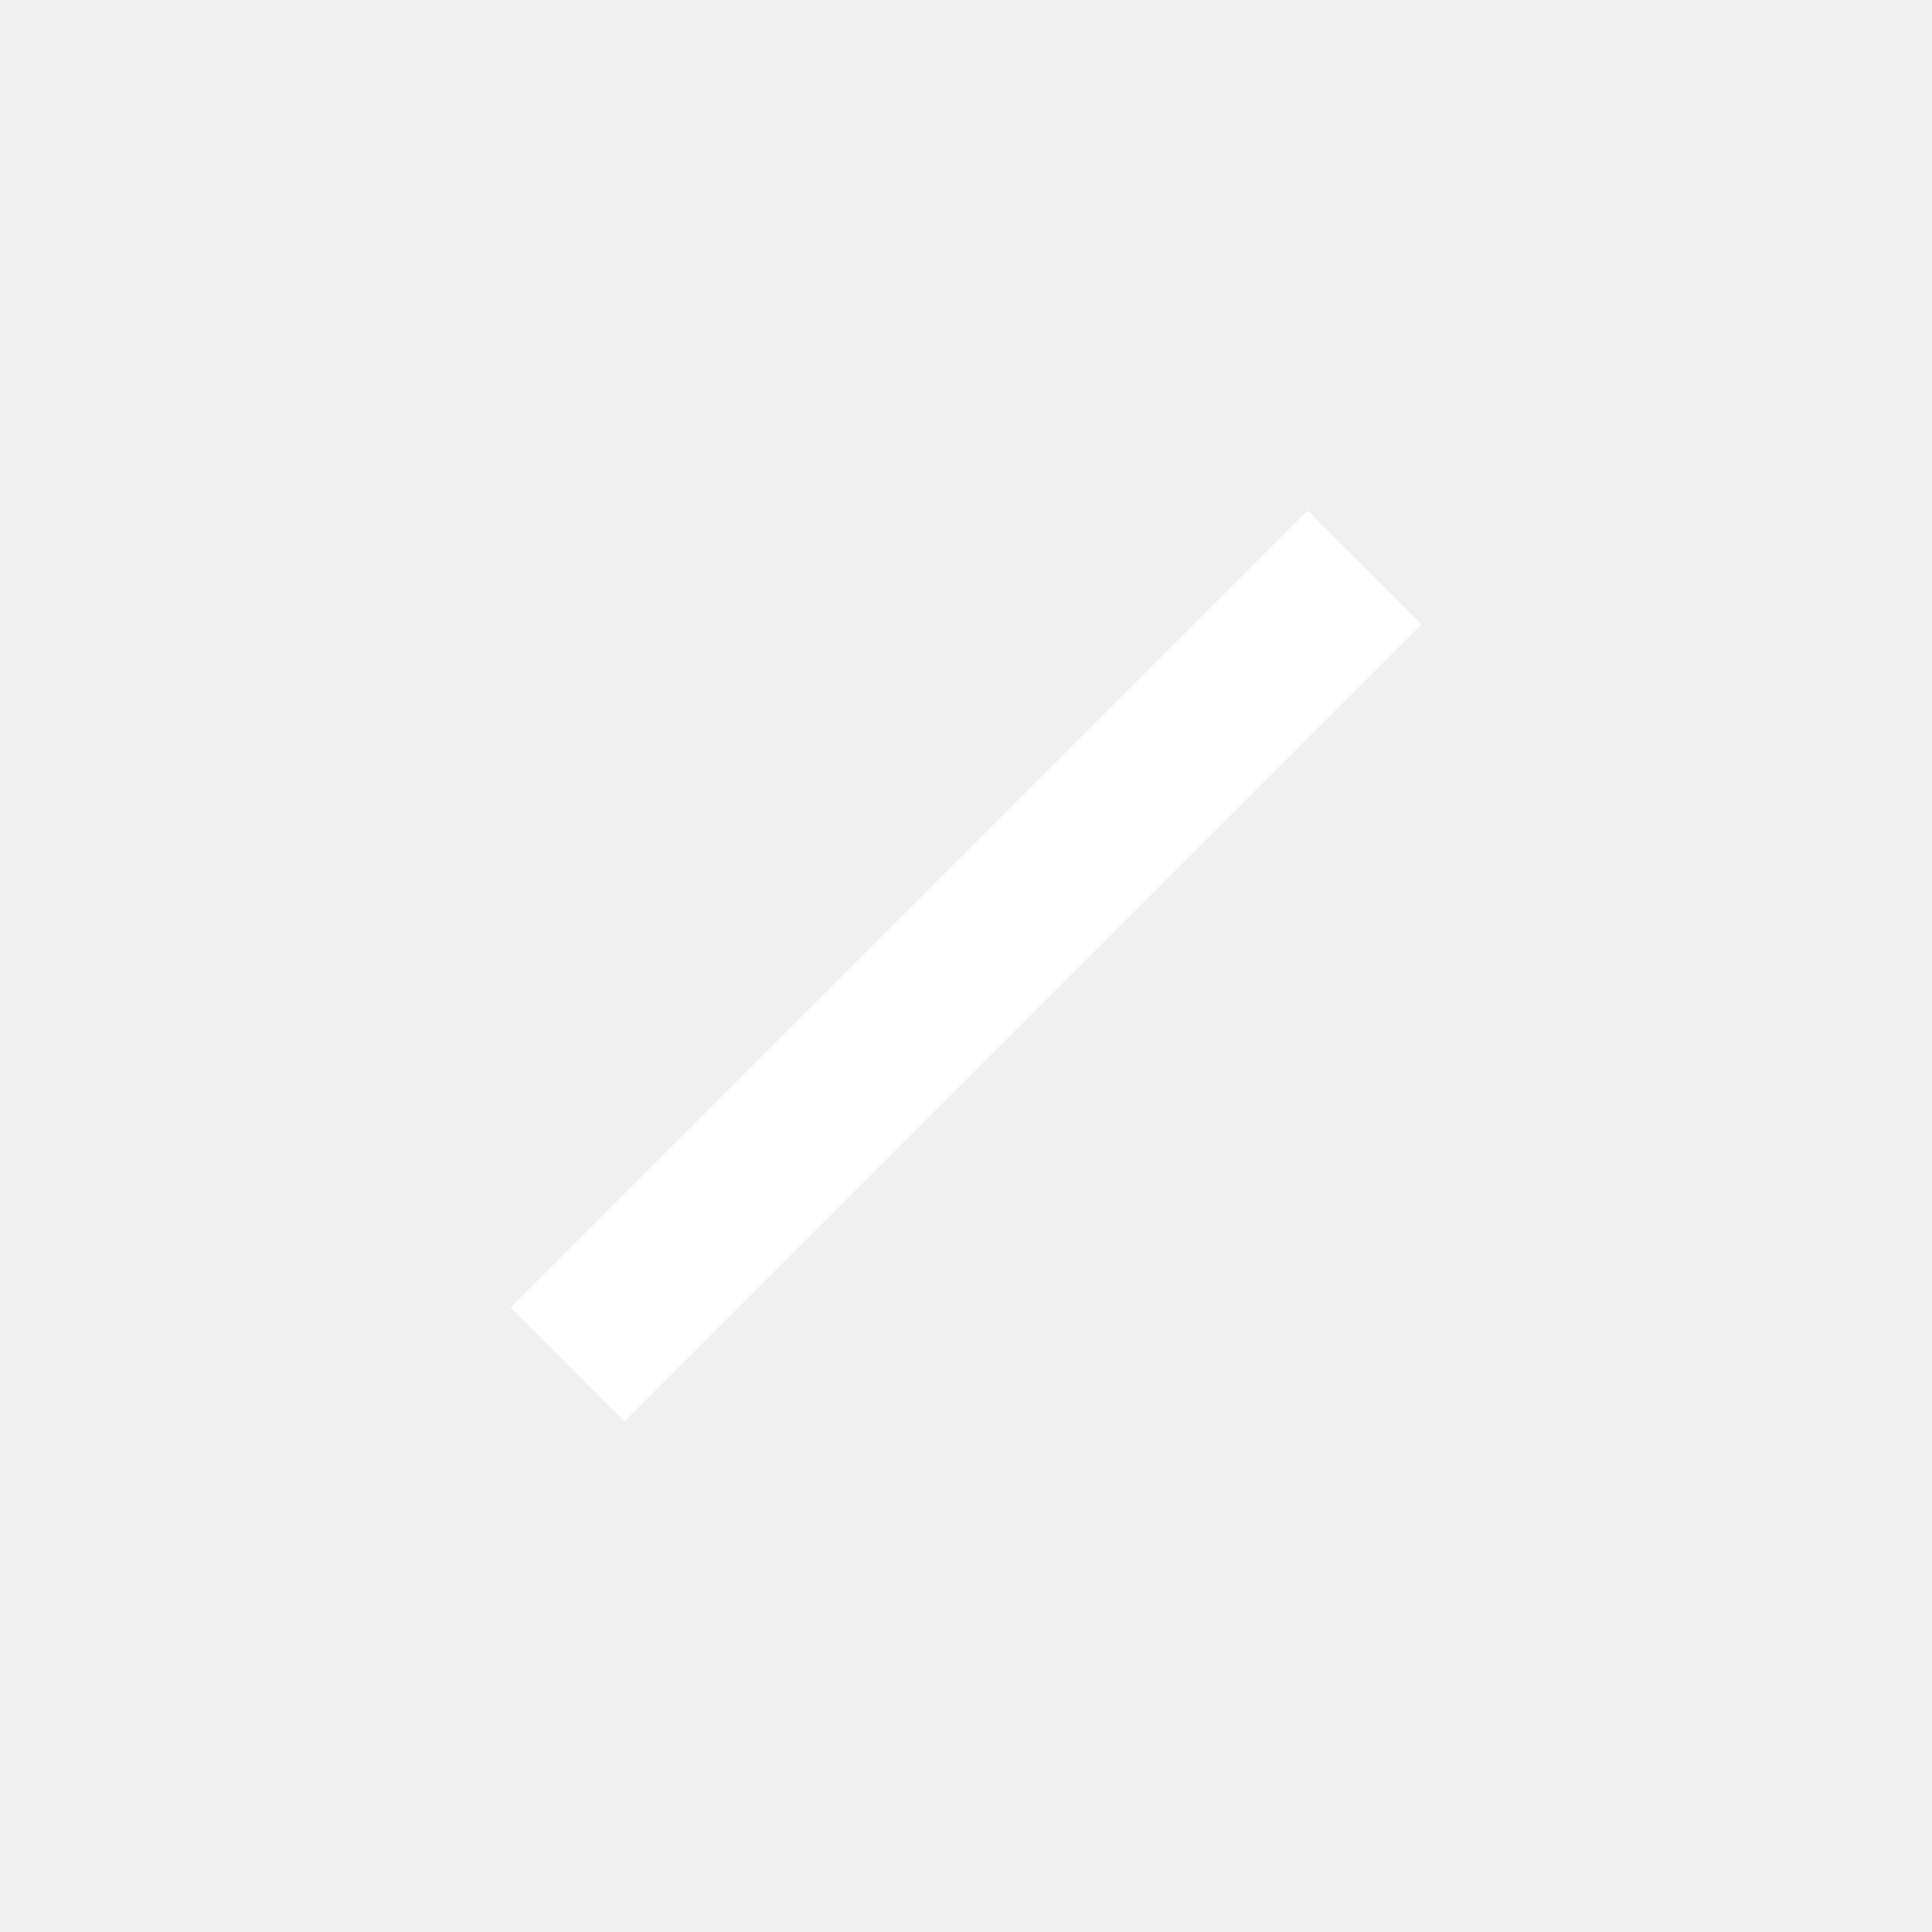
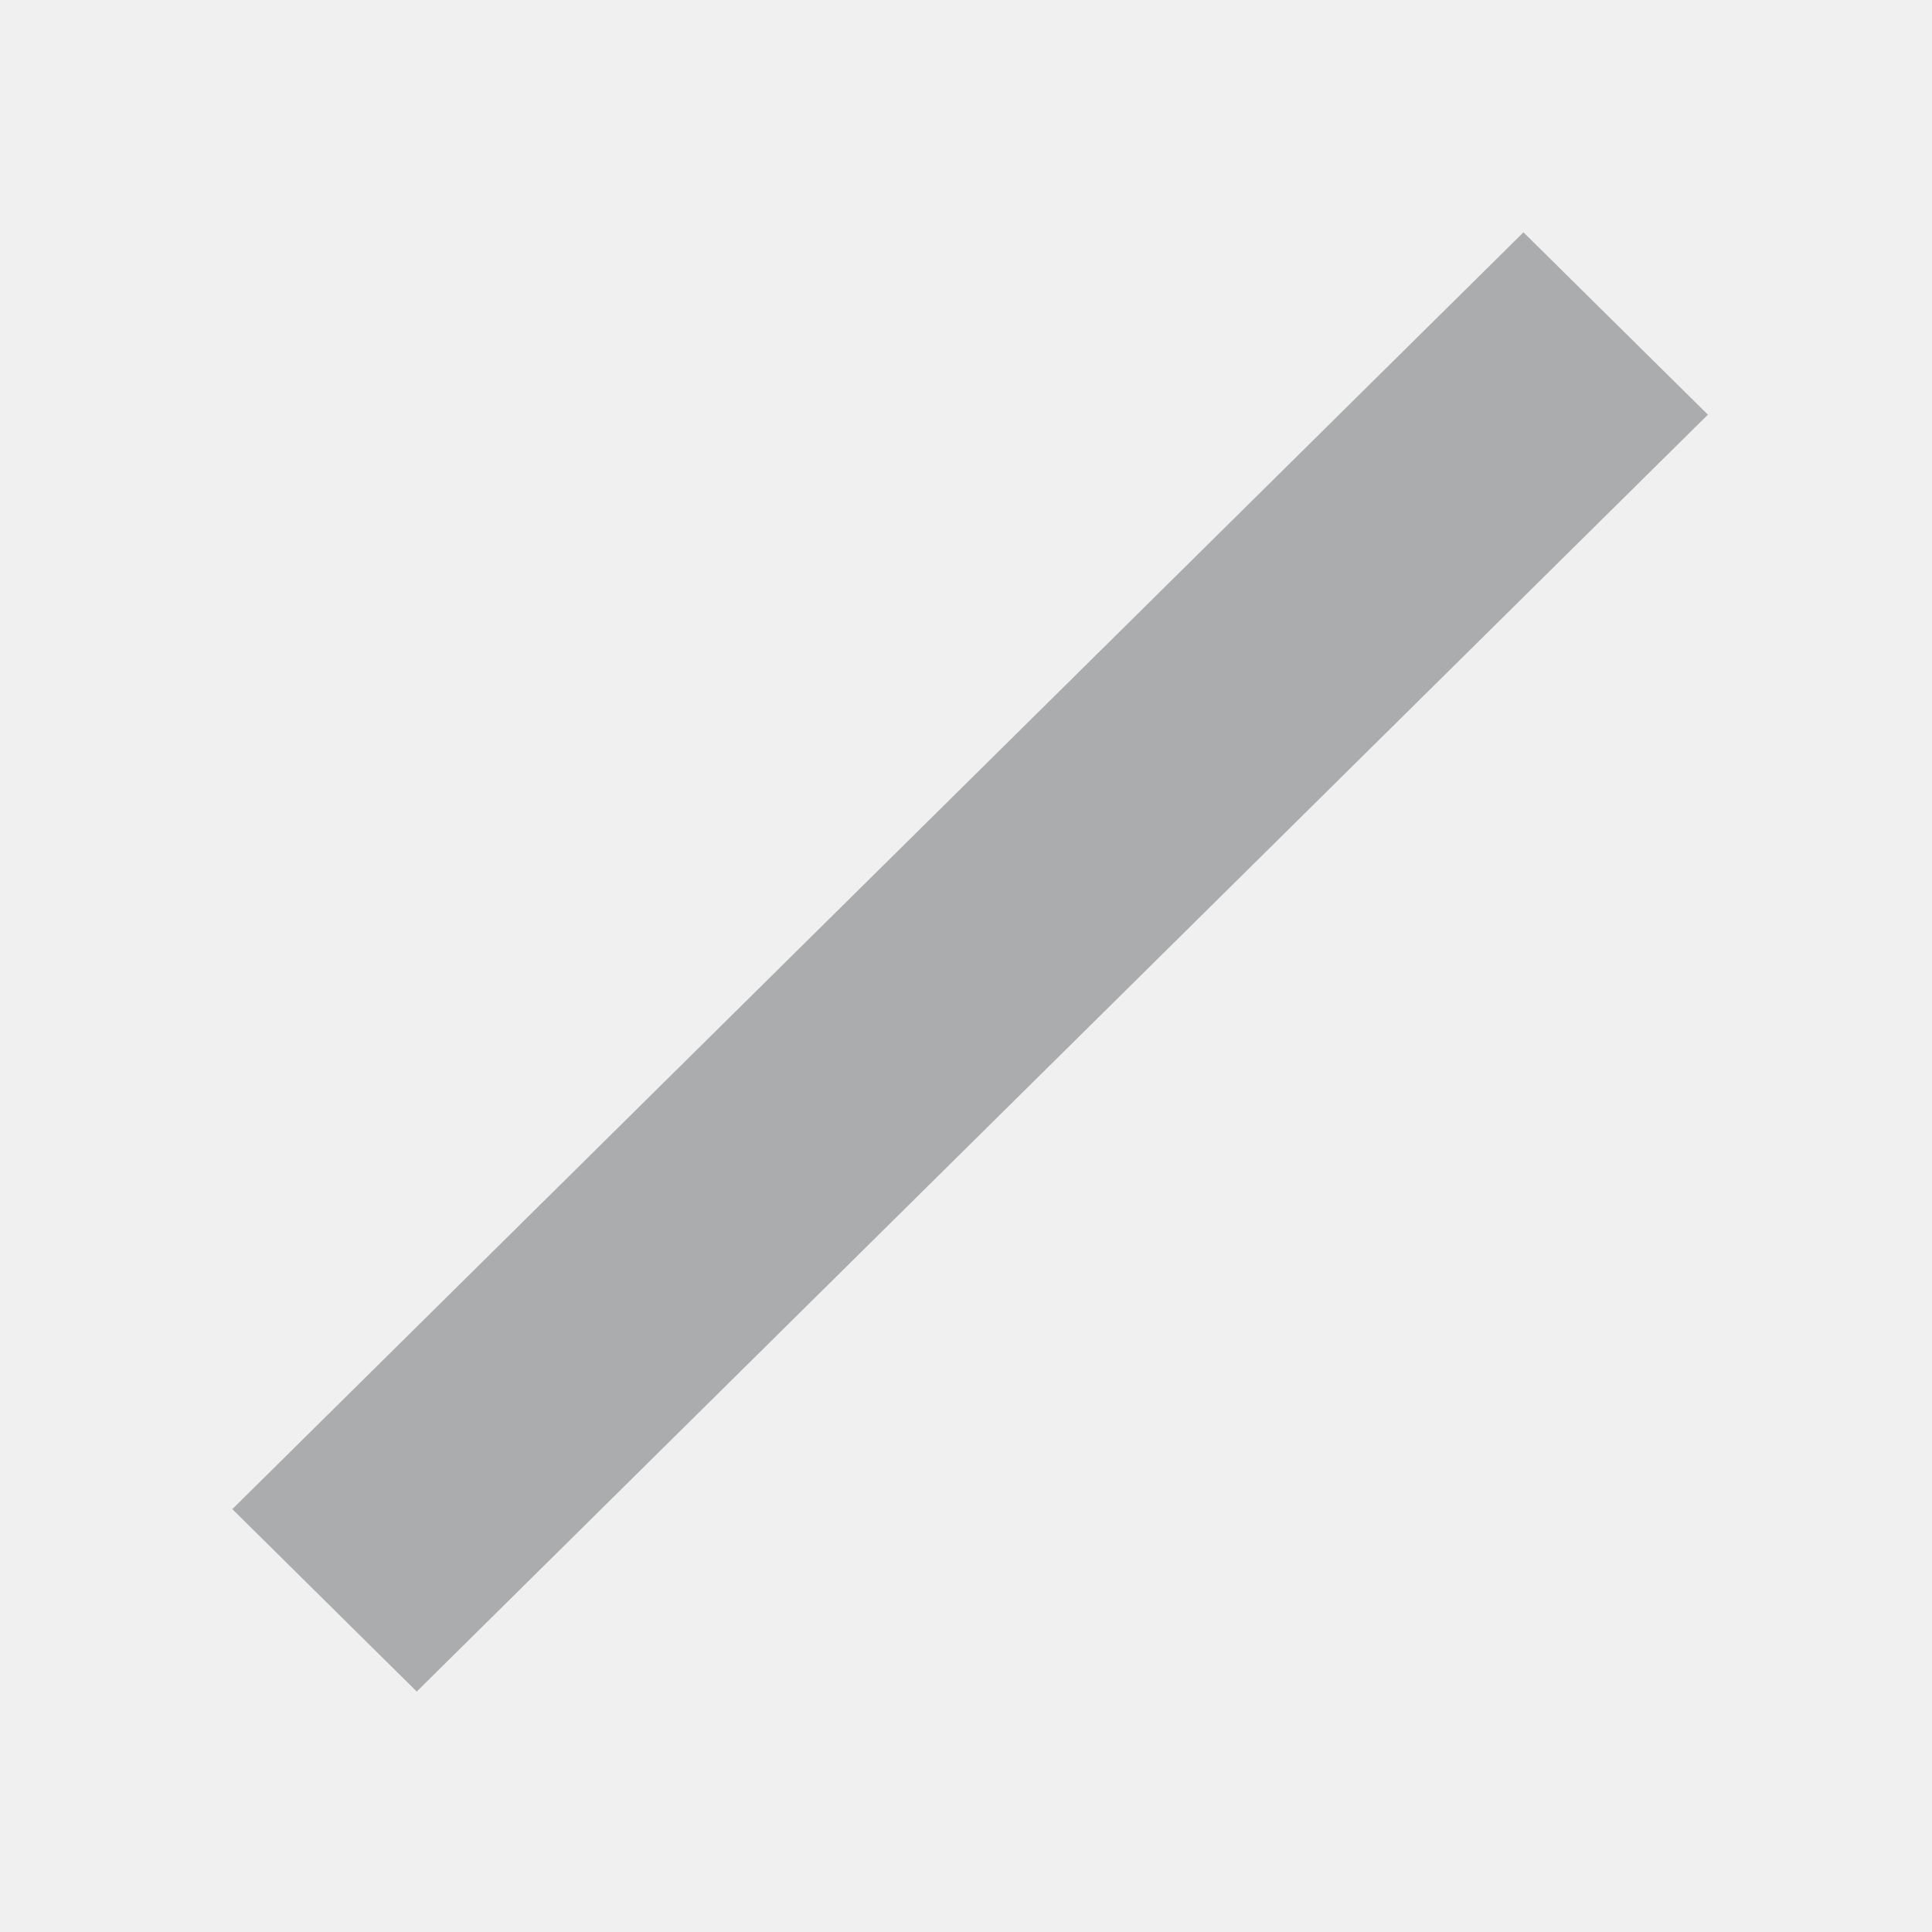
<svg xmlns="http://www.w3.org/2000/svg" width="24" height="24" viewBox="0 0 24 24" version="1.1" id="svg6">
  <defs id="defs10" />
-   <path d="M 17.657,7.757 7.757,17.657 6.343,16.243 16.243,6.343 Z" id="path2" style="fill:#ffffff" />
+   <path d="M 21.216,5.151 5.177,21.013 2.886,18.747 18.925,2.886 Z" id="path2" style="fill:#aaacad;fill-opacity:1;stroke-width:1.611" />
  <path d="M0 0h24v24H0z" id="path4" fill="none" />
</svg>
